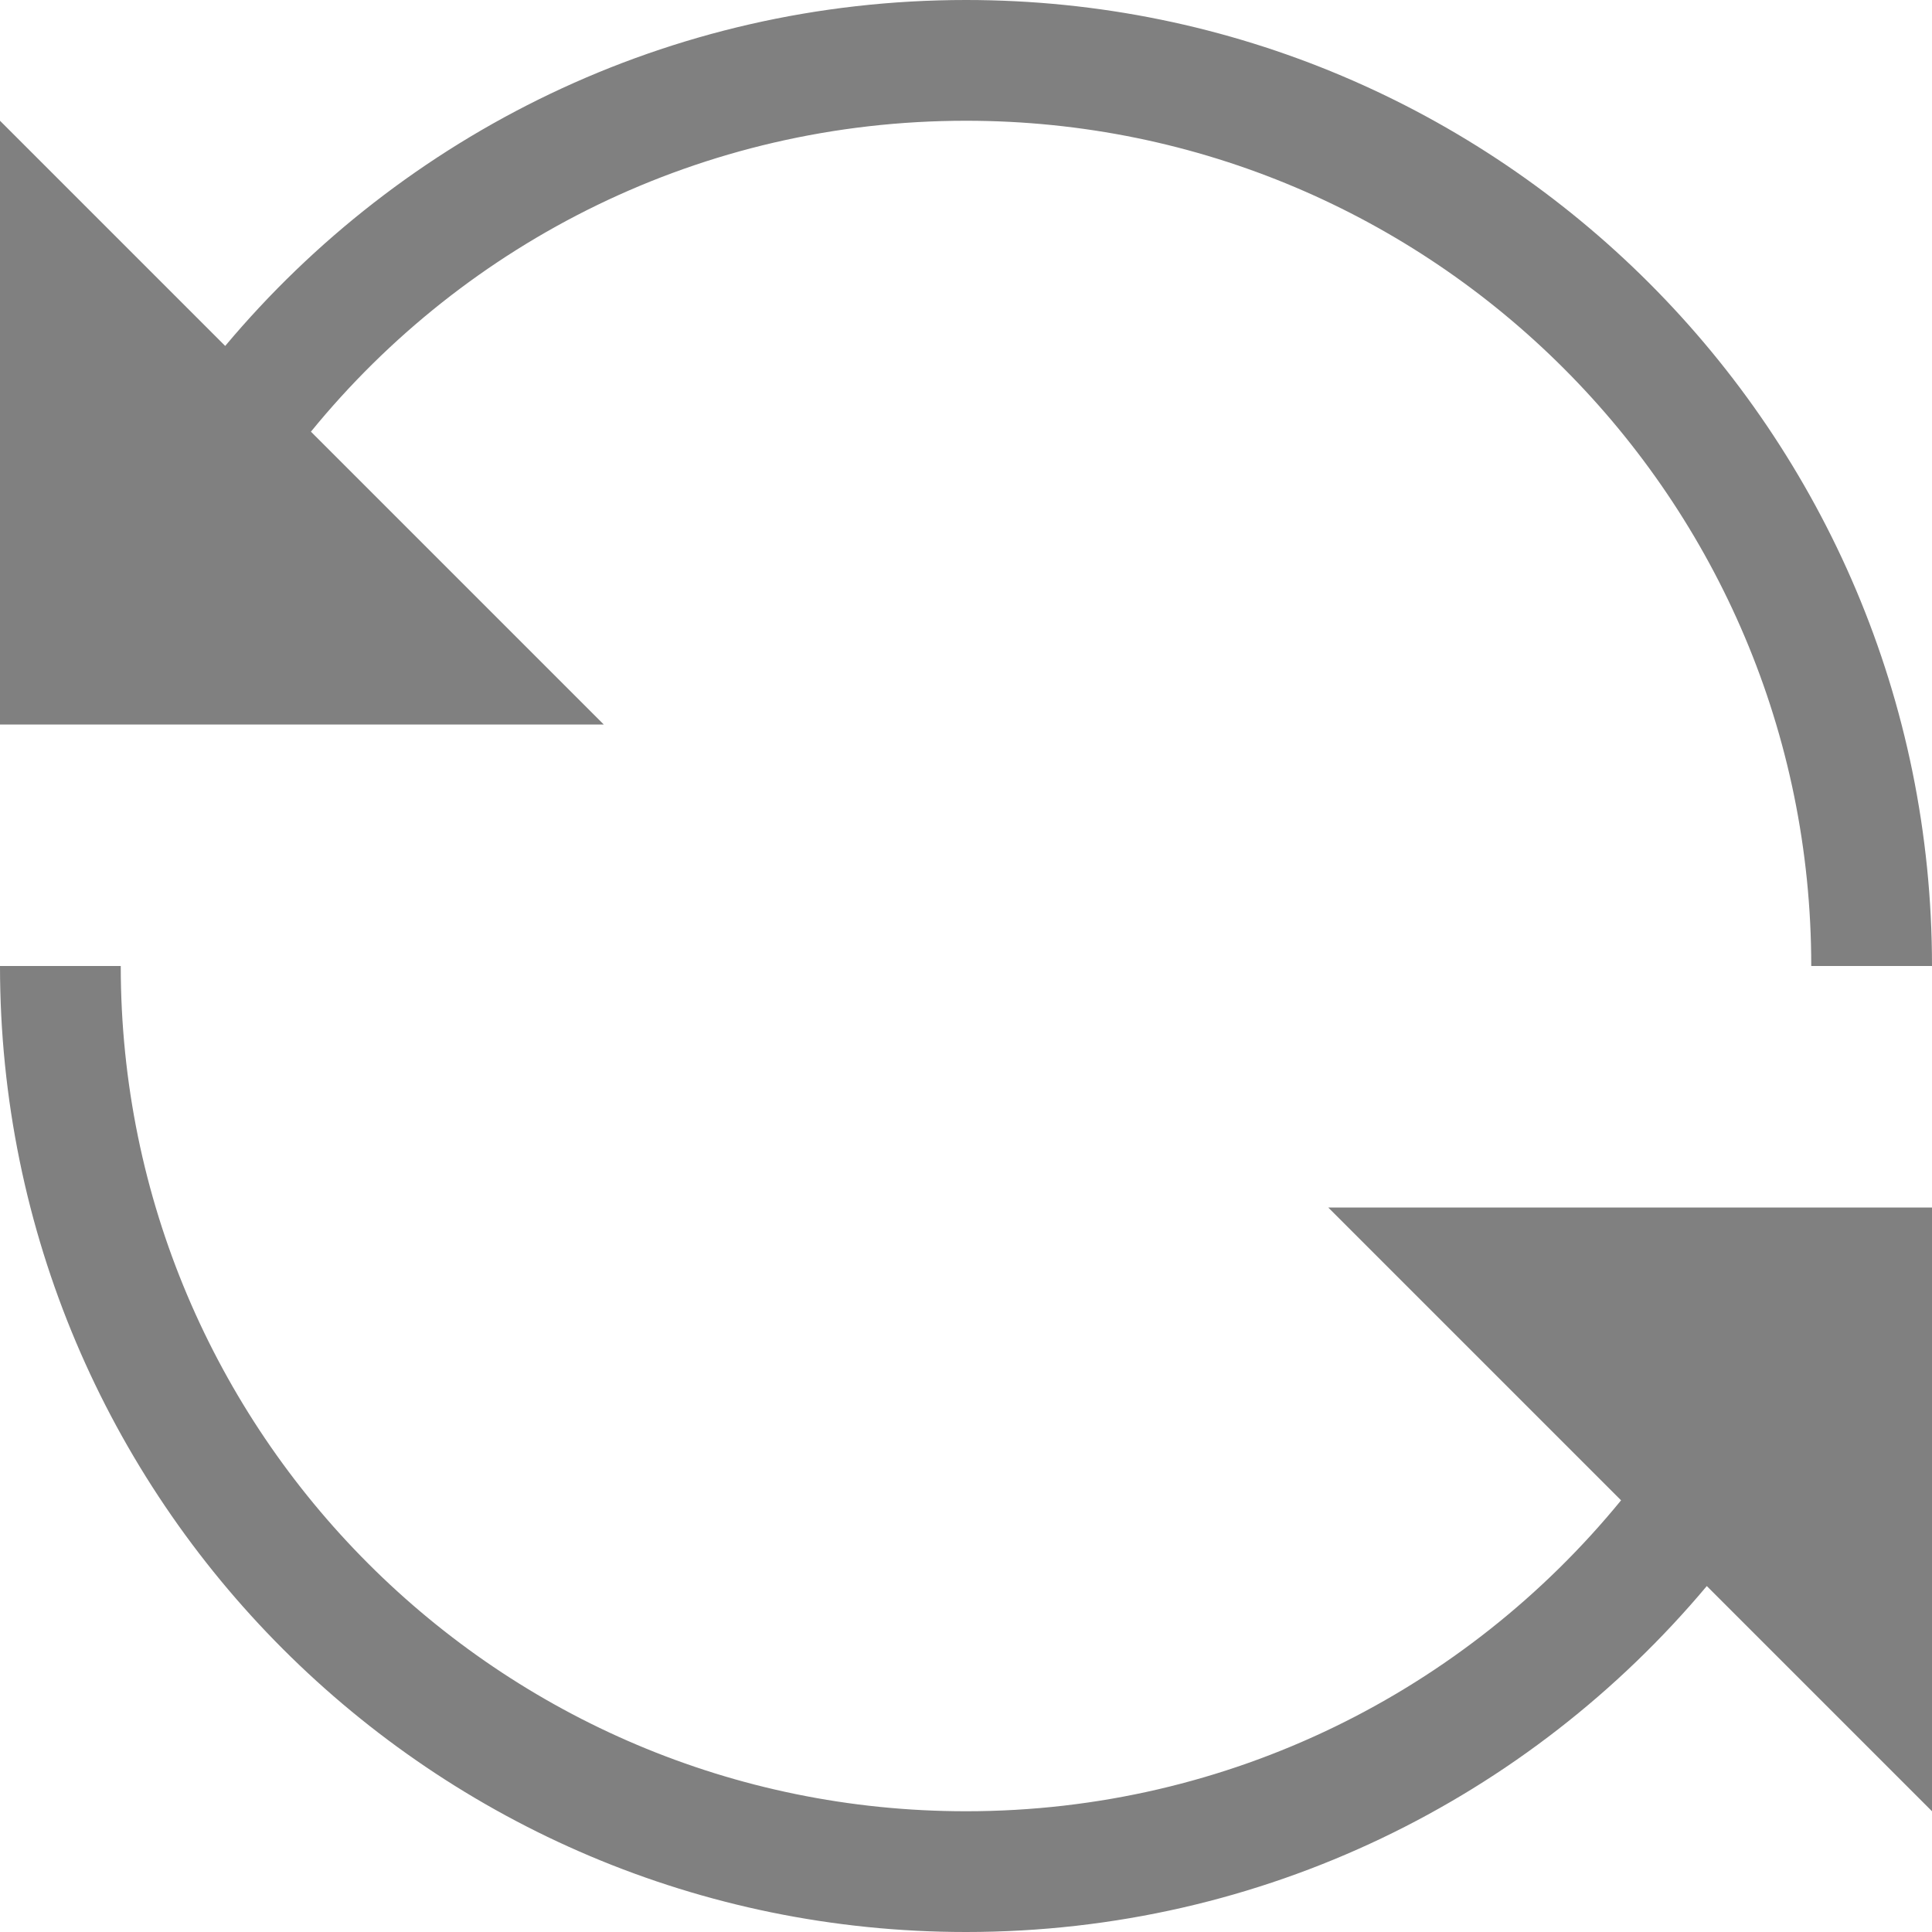
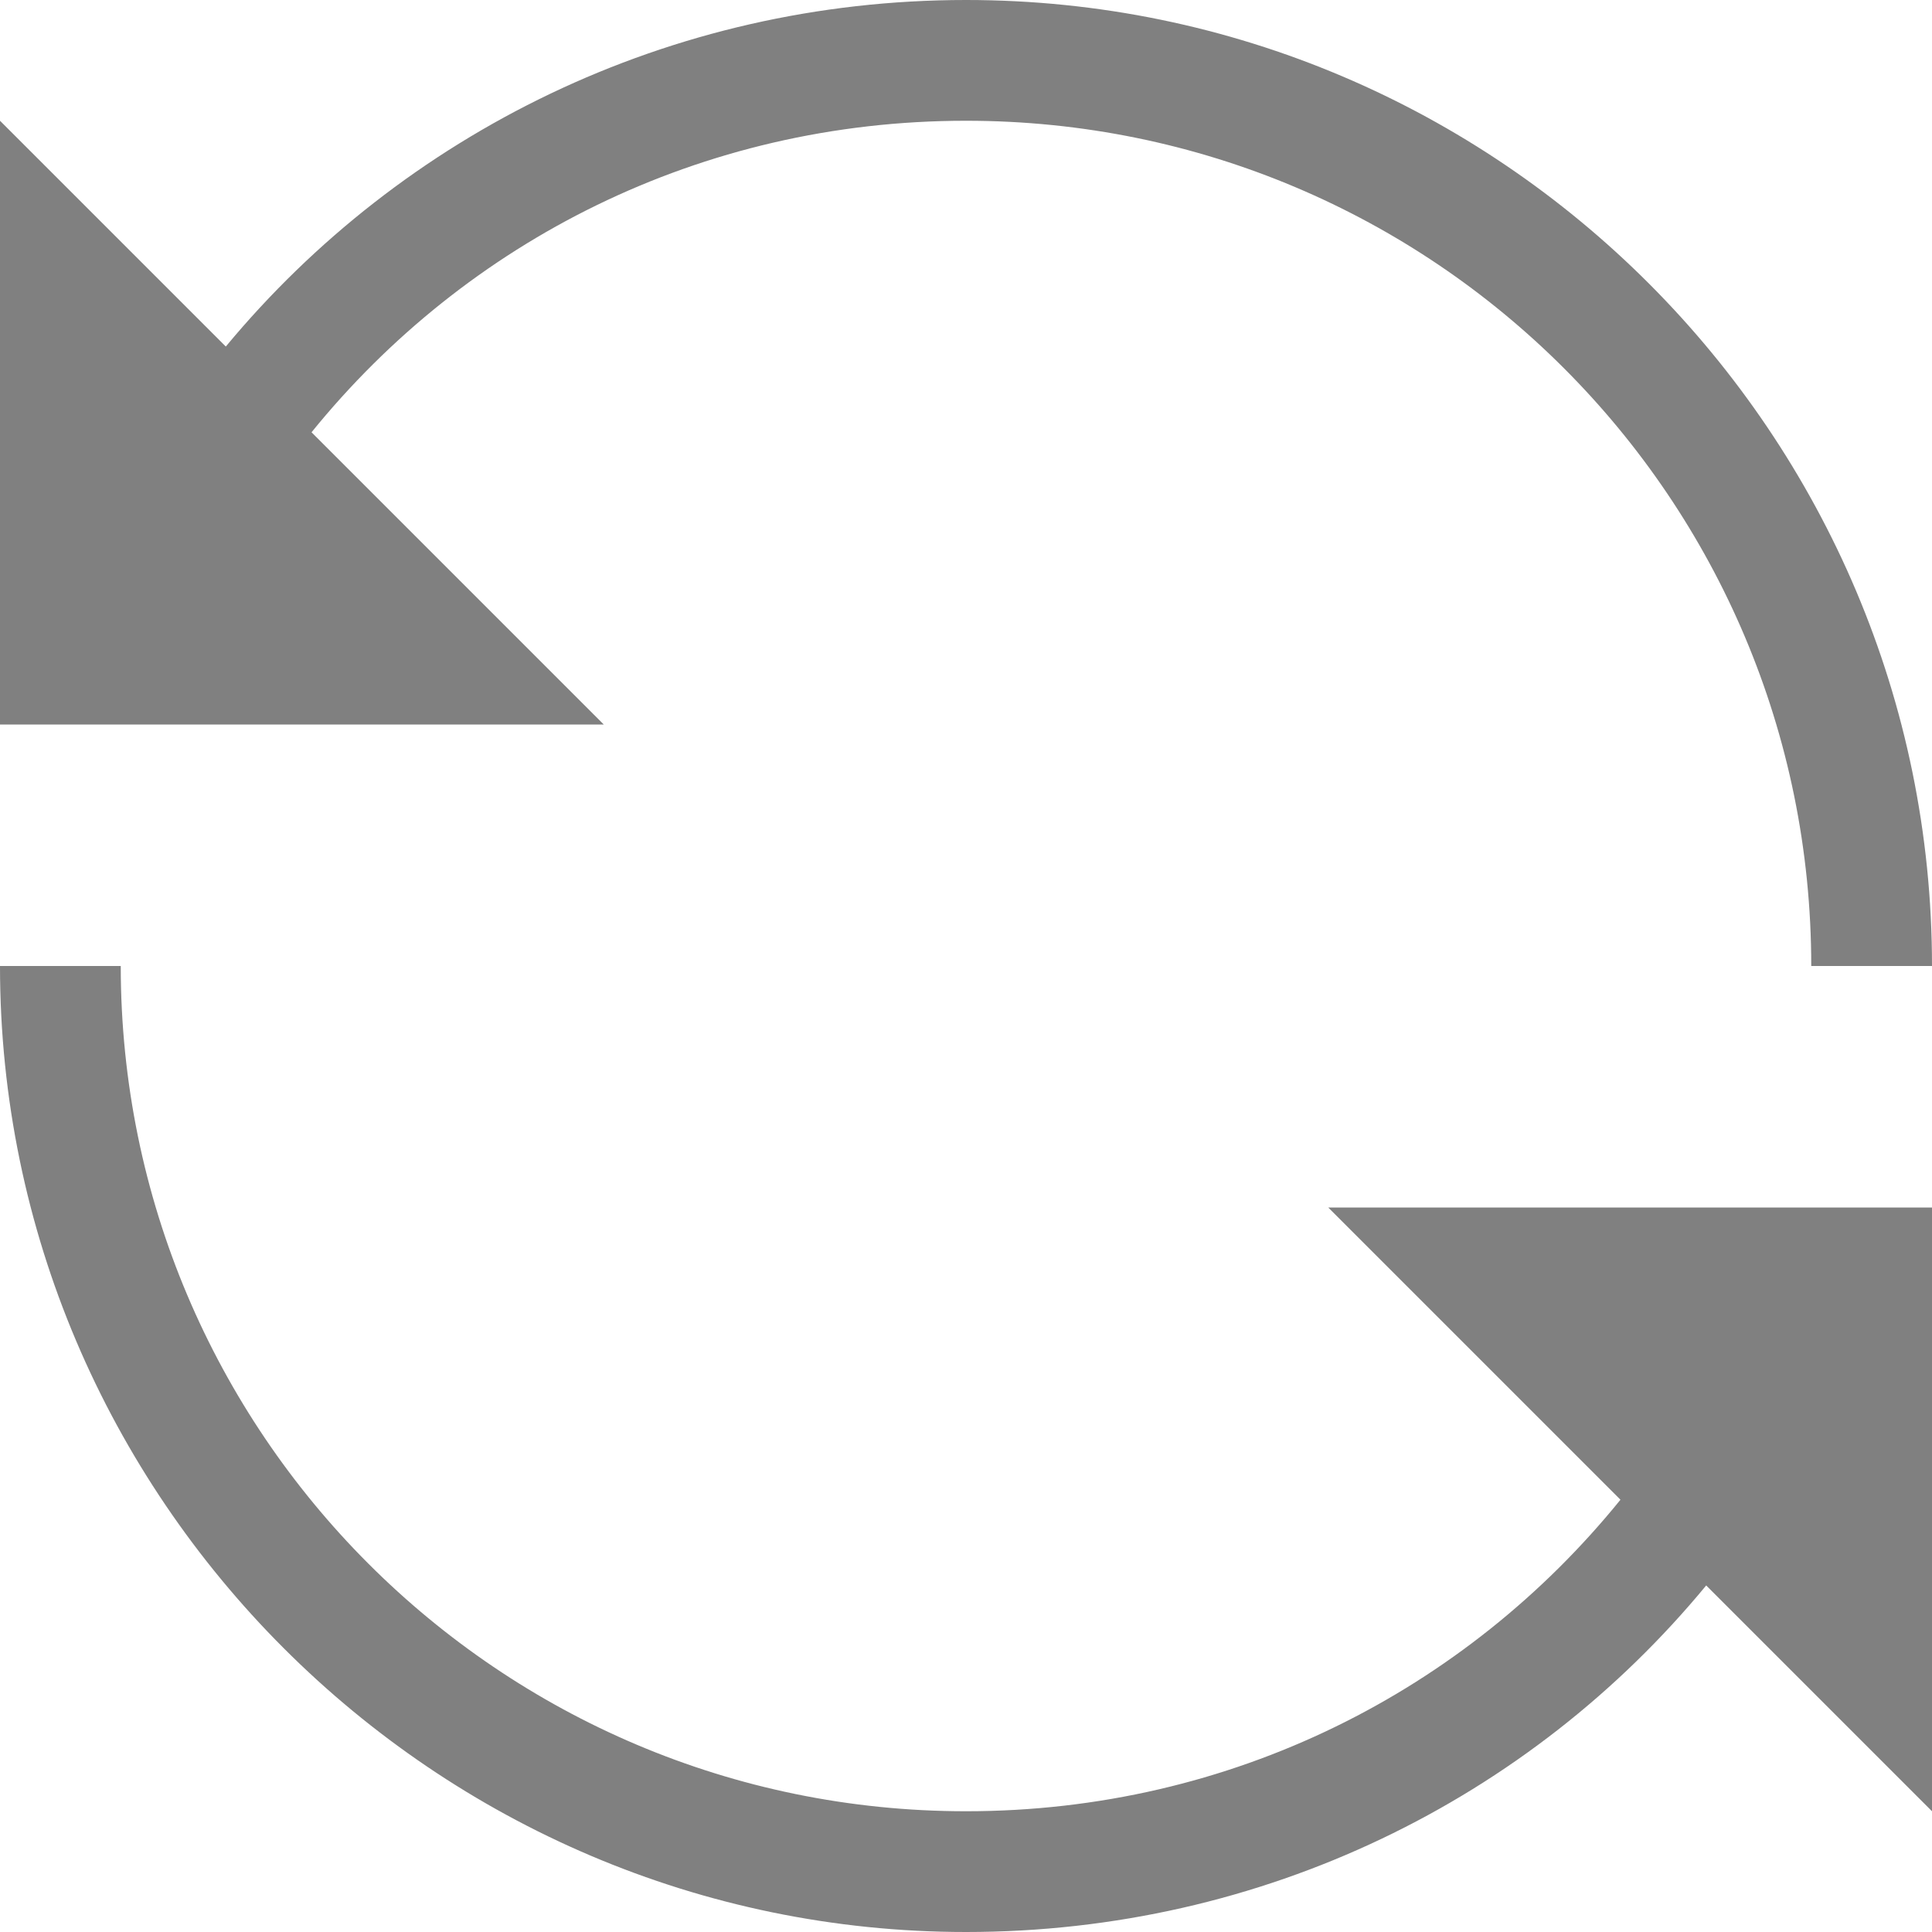
<svg xmlns="http://www.w3.org/2000/svg" width="16" height="16" viewBox="0 0 16 16" fill="gray">
-   <path d="M8 8C3.582 8 0 4.418 0 0L1 0C1 3.866 4.134 7 8 7C10.188 7 12.141 5.996 13.425 4.425L11 2L16 2L16 7L14.135 5.135C12.667 6.886 10.464 8 8 8L8 8Z" transform="translate(0 8)" />
-   <path d="M8 0C5.536 0 3.333 1.114 1.865 2.865L0 1L0 6L5 6L2.575 3.575C3.859 2 5.812 1 8 1C11.866 1 15 4.134 15 8L16 8C16 3.582 12.418 0 8 0L8 0Z" />
+   <path d="M8 8C3.6 8 0 4.4 0 0L1 0C1 3.86 4.13 7 8 7C10.2 7 12.14 6 13.42 4.42L11 2L16 2L16 7L14.13 5.13C12.67 6.9 10.46 8 8 8Z" transform="translate(0 8)" />
+   <path d="M8 0C5.54 0 3.33 1.11 1.87 2.87L0 1L0 6L5 6L2.58 3.58C3.86 2 5.8 1 8 1C11.87 1 15 4.13 15 8L16 8C16 3.6 12.42 0 8 0Z" />
</svg>
